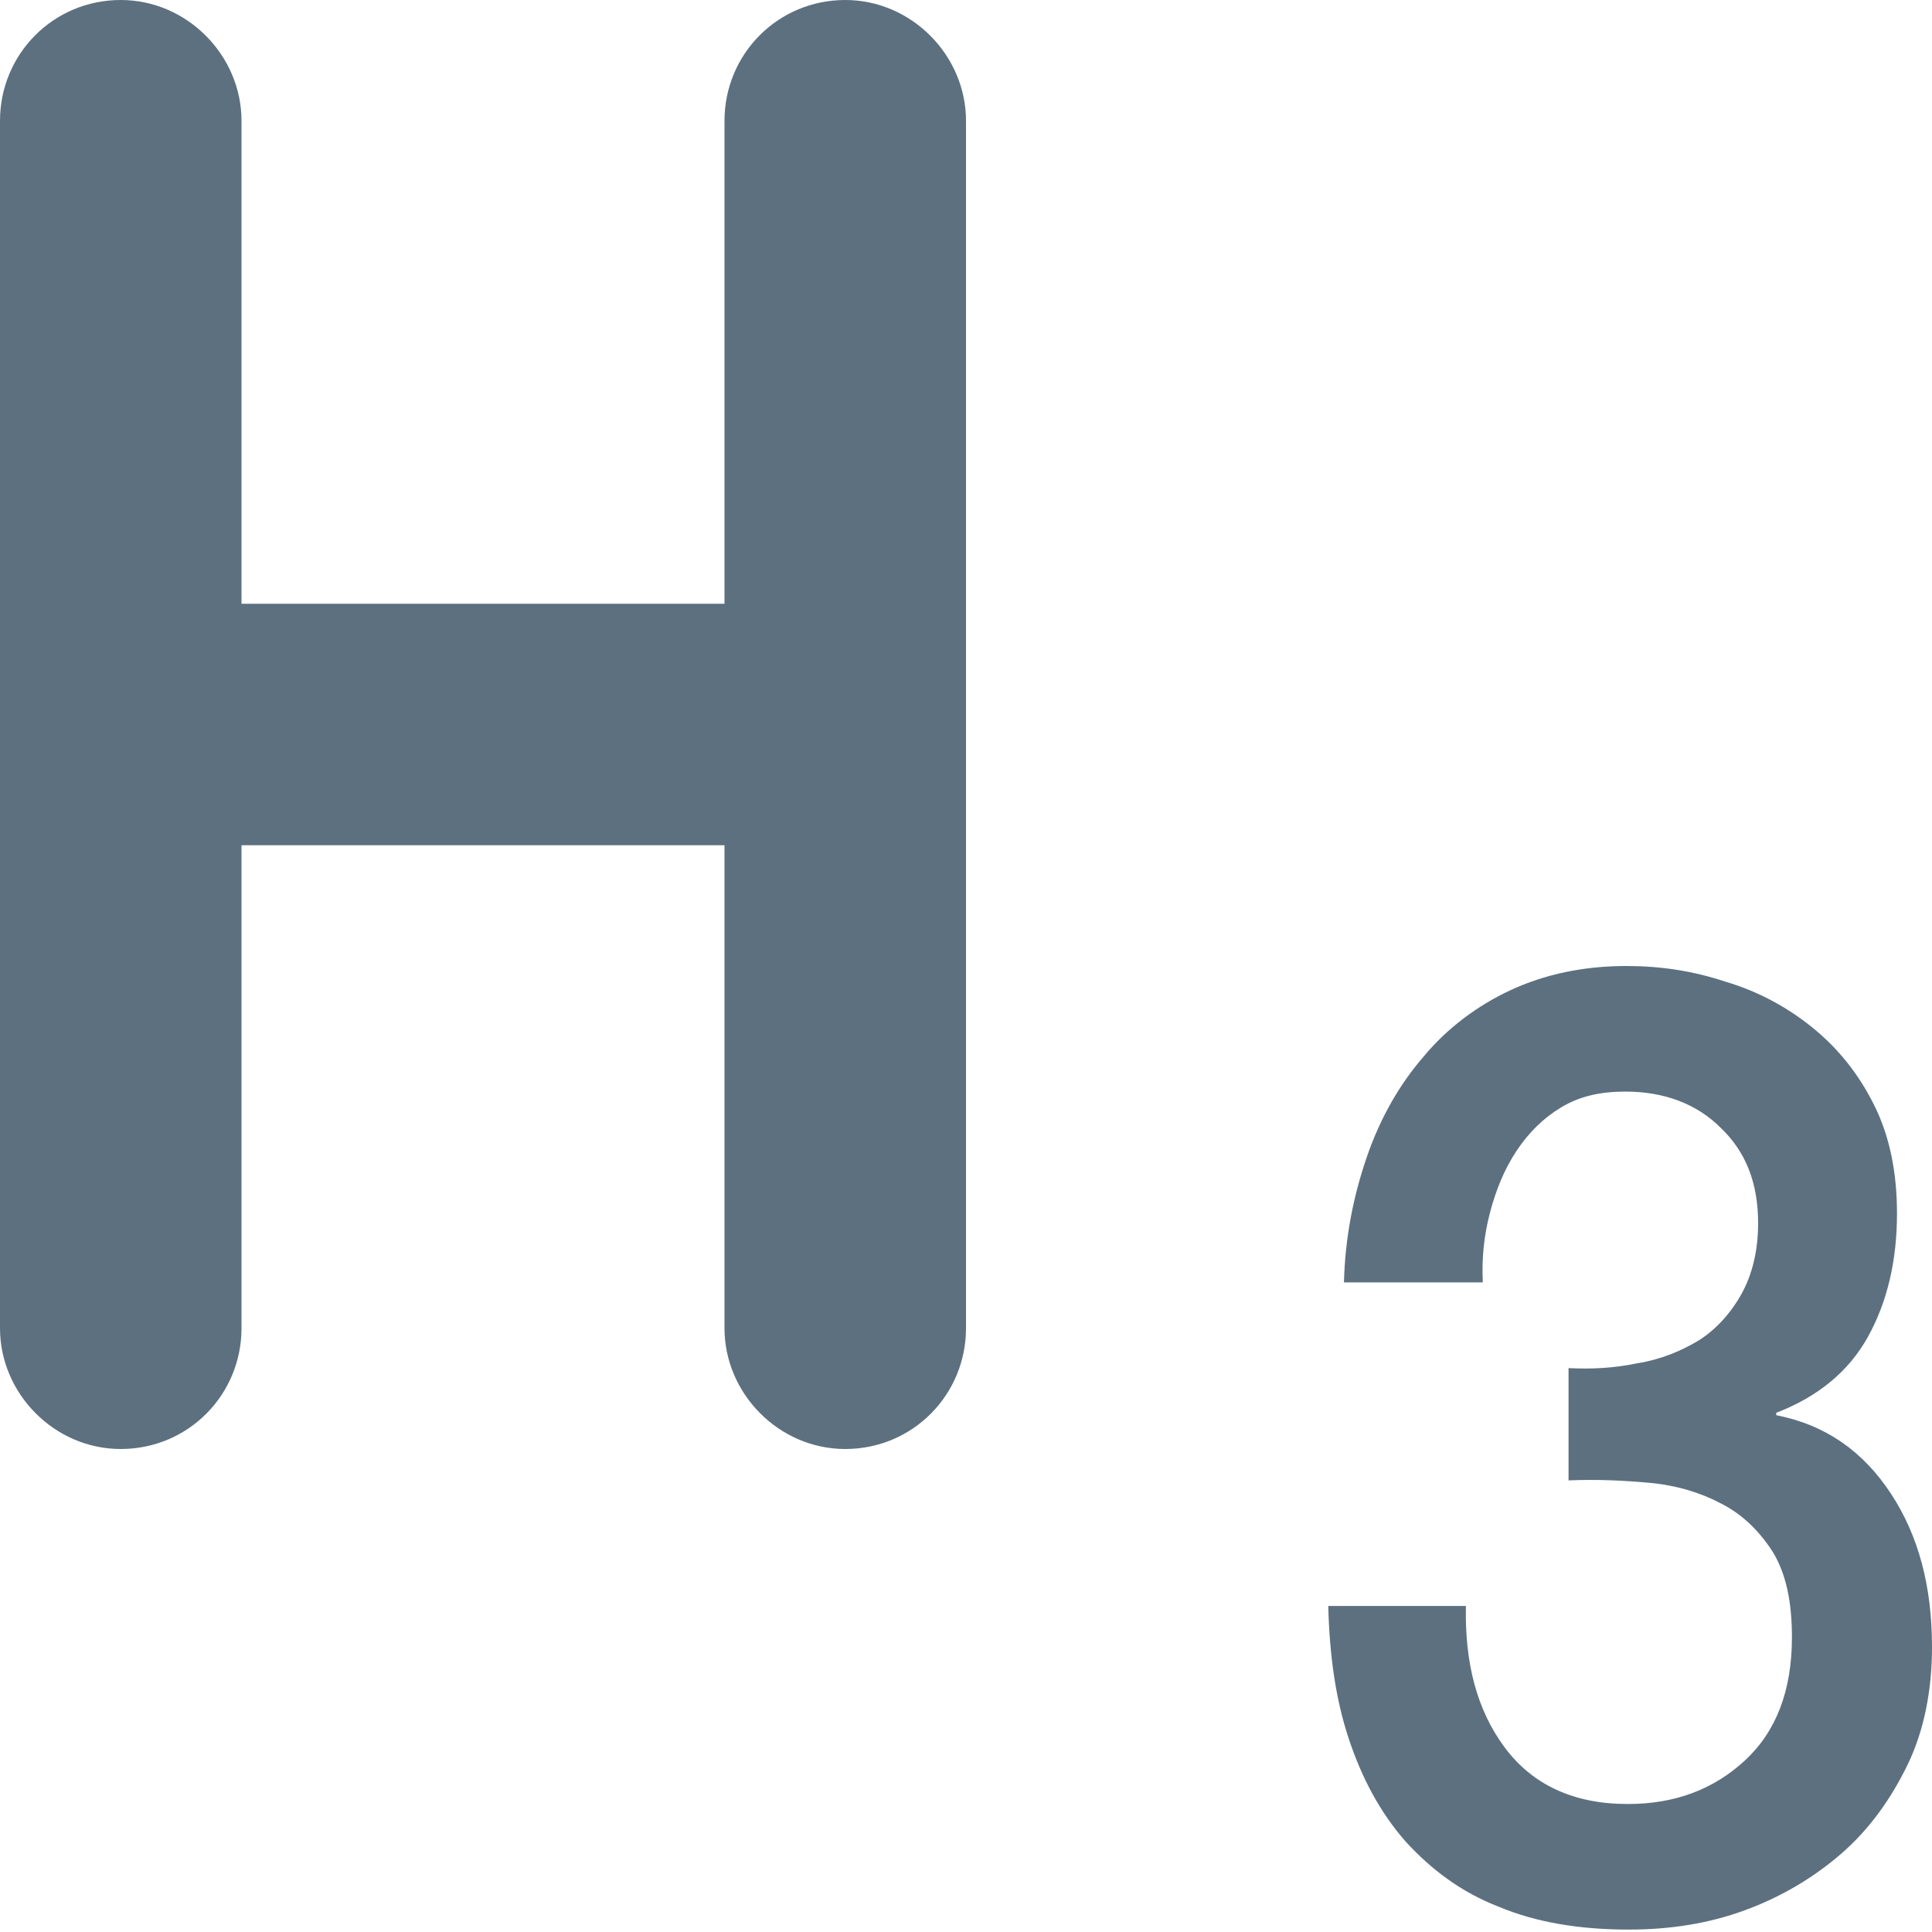
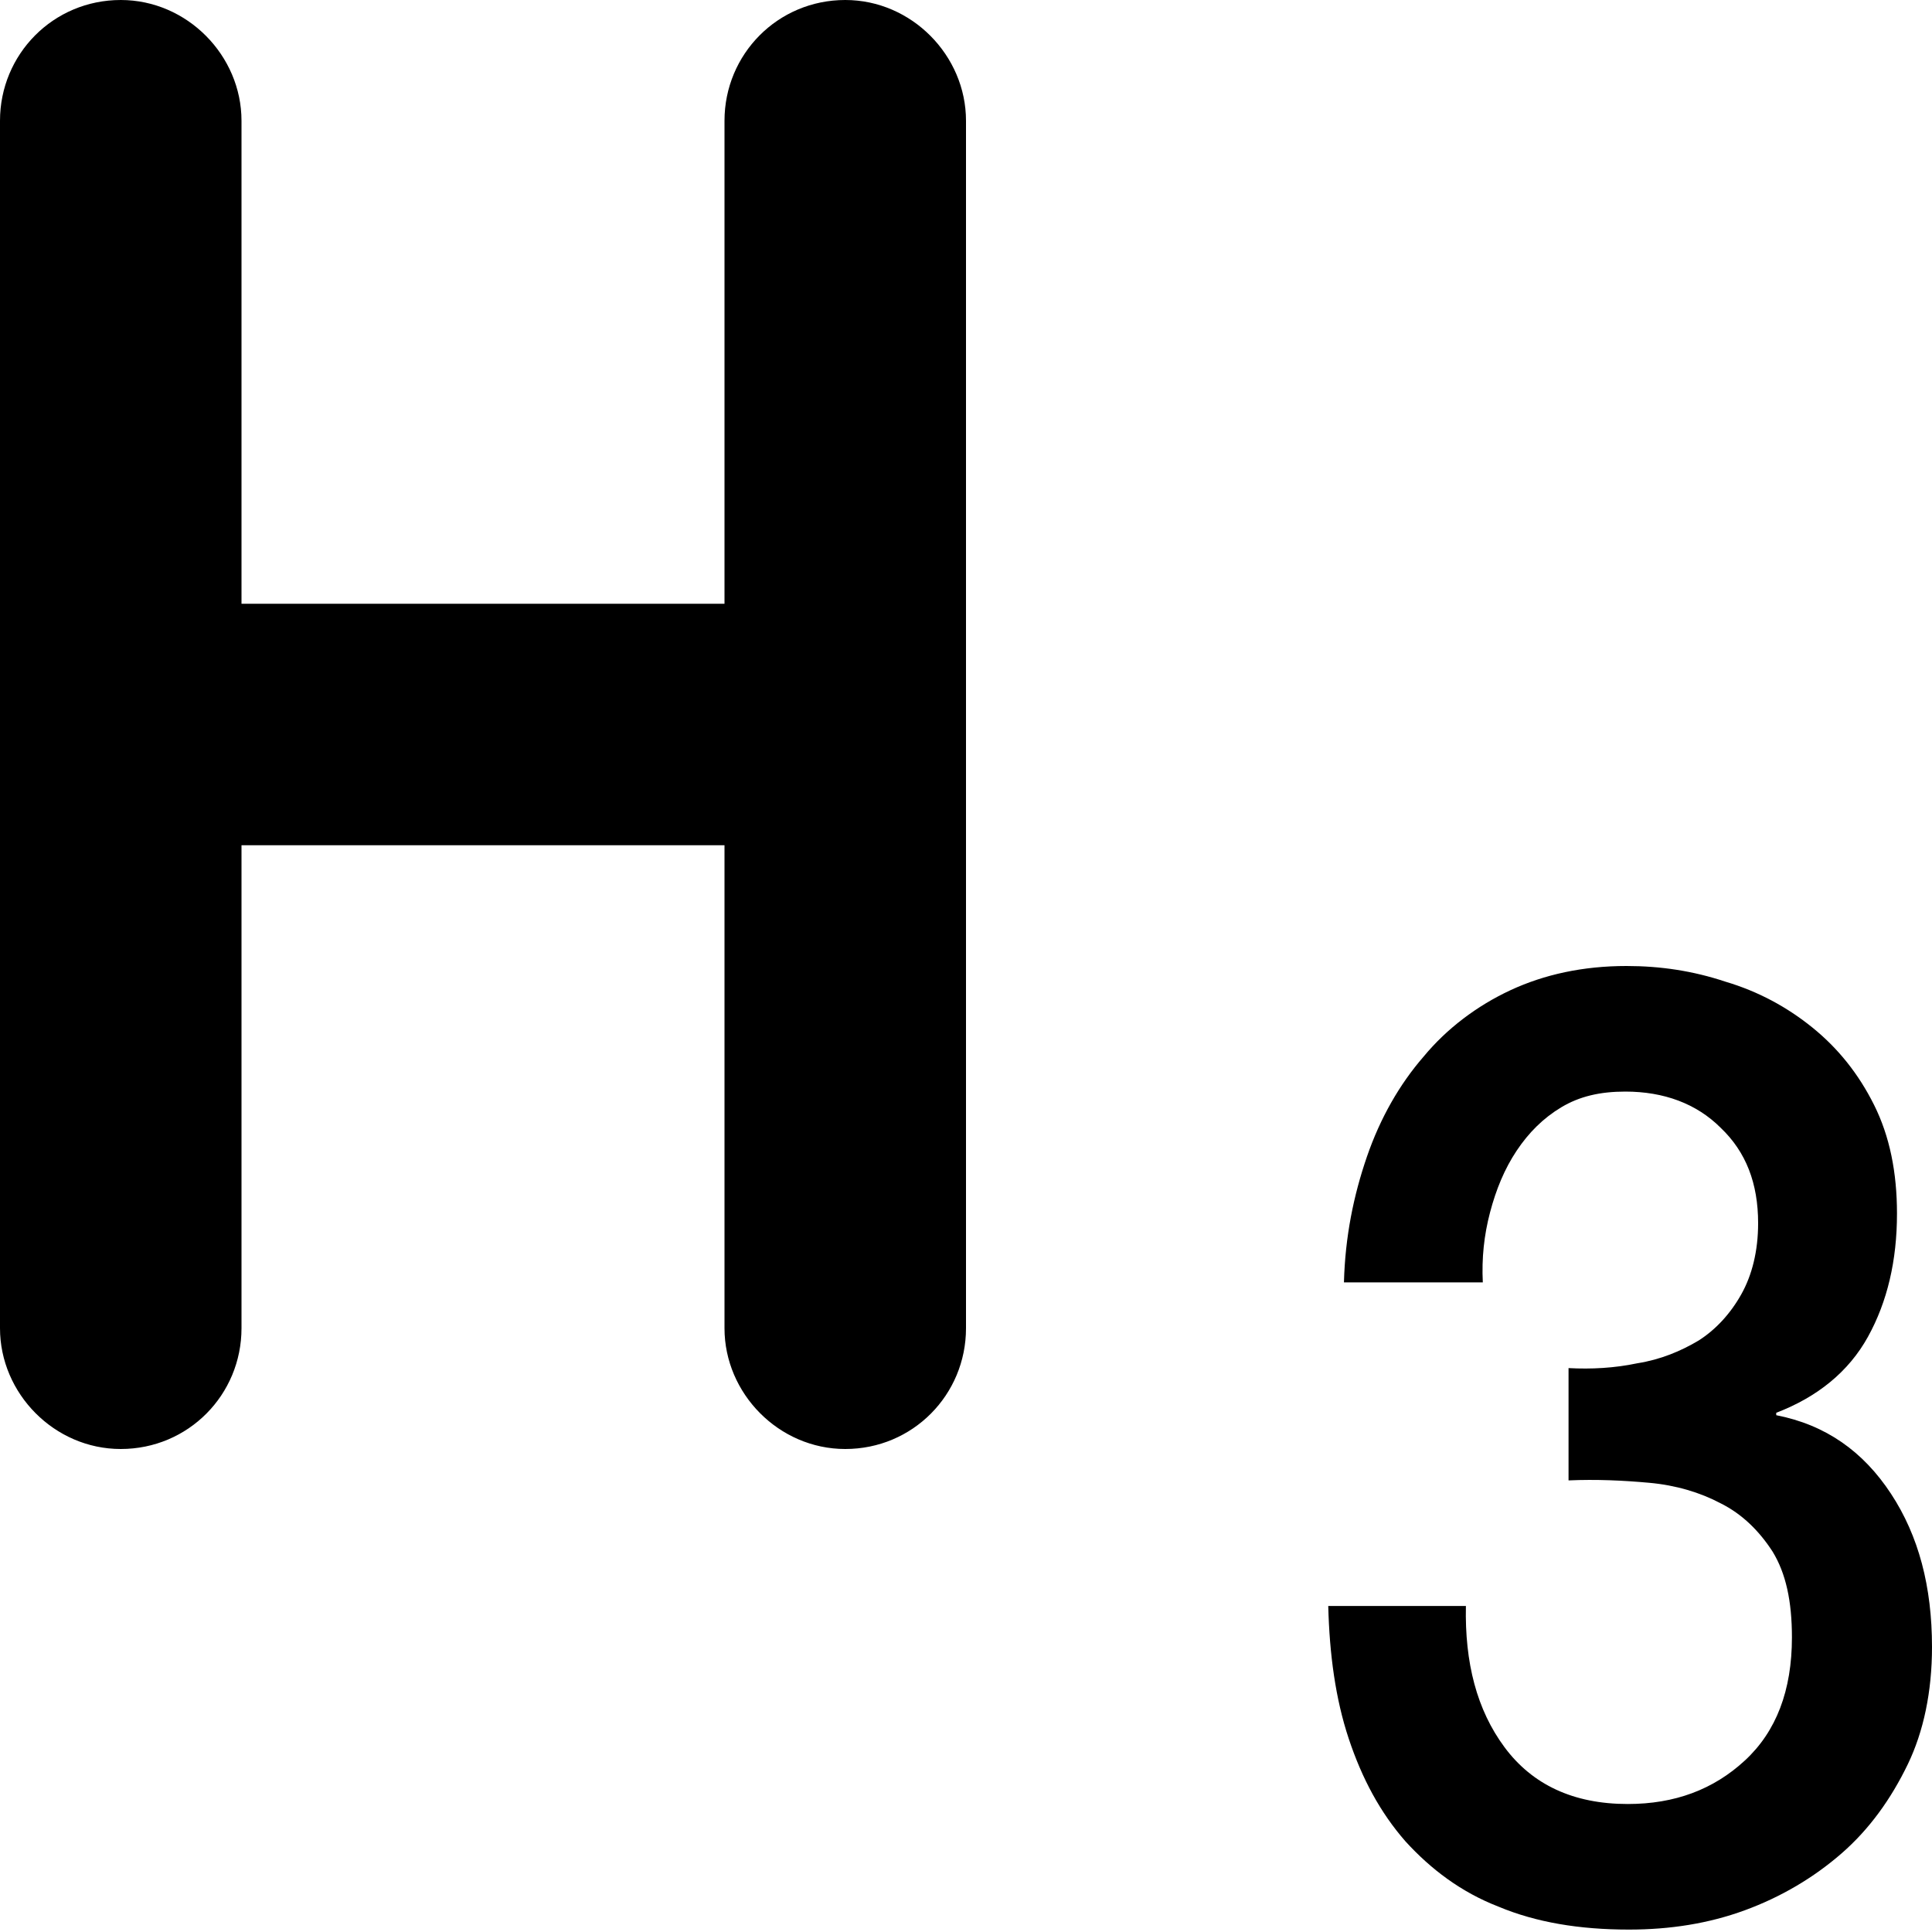
<svg xmlns="http://www.w3.org/2000/svg" width="16" height="16" viewBox="0 0 16 16" fill="none">
-   <path fill-rule="evenodd" clip-rule="evenodd" d="M1 0C0.44 0 0 0.45 0 1V11C0 11.54 0.45 12 1 12C1.56 12 2 11.55 2 11V7H6V11C6 11.54 6.45 12 7 12C7.56 12 8 11.55 8 11V1C8 0.46 7.55 0 7 0C6.44 0 6 0.45 6 1V5H2V1C2 0.46 1.55 0 1 0ZM14.71 11.72C15.12 11.8 15.43 12.02 15.66 12.37C15.89 12.72 16 13.14 16 13.64C16 14.01 15.93 14.34 15.8 14.61C15.66 14.9 15.48 15.15 15.25 15.35C15.02 15.55 14.75 15.71 14.45 15.82C14.15 15.93 13.83 15.98 13.49 15.98C13.08 15.98 12.72 15.92 12.41 15.79C12.1 15.67 11.85 15.48 11.64 15.25C11.43 15.01 11.28 14.73 11.17 14.4C11.06 14.07 11.01 13.7 11 13.3H12.14C12.13 13.77 12.23 14.16 12.46 14.47C12.69 14.78 13.03 14.94 13.48 14.94C13.87 14.94 14.19 14.82 14.45 14.58C14.71 14.34 14.84 14 14.84 13.56C14.84 13.26 14.79 13.03 14.68 12.85C14.57 12.68 14.43 12.54 14.25 12.45C14.08 12.36 13.88 12.3 13.66 12.28C13.44 12.26 13.22 12.25 12.99 12.26V11.33C13.18 11.34 13.37 11.33 13.56 11.29C13.75 11.26 13.92 11.19 14.07 11.1C14.21 11.01 14.33 10.88 14.42 10.72C14.51 10.56 14.56 10.36 14.56 10.13C14.56 9.8 14.46 9.54 14.25 9.34C14.05 9.14 13.78 9.04 13.46 9.04C13.25 9.04 13.08 9.08 12.93 9.17C12.78 9.26 12.66 9.38 12.56 9.53C12.46 9.68 12.39 9.85 12.34 10.04C12.29 10.23 12.27 10.42 12.28 10.62H11.13C11.14 10.24 11.21 9.9 11.32 9.58C11.43 9.26 11.59 8.98 11.79 8.75C11.98 8.52 12.23 8.33 12.51 8.2C12.79 8.07 13.11 8 13.47 8C13.75 8 14.02 8.04 14.29 8.13C14.56 8.21 14.8 8.34 15.01 8.51C15.22 8.68 15.39 8.89 15.52 9.15C15.65 9.41 15.71 9.71 15.71 10.05C15.71 10.44 15.63 10.78 15.47 11.07C15.31 11.36 15.05 11.57 14.71 11.7V11.72Z" fill="#5C7080" />
+   <path fill-rule="evenodd" clip-rule="evenodd" d="M1 0C0.44 0 0 0.45 0 1V11C0 11.54 0.45 12 1 12C1.56 12 2 11.55 2 11V7H6V11C6 11.54 6.45 12 7 12C7.56 12 8 11.55 8 11V1C8 0.46 7.55 0 7 0C6.44 0 6 0.45 6 1V5H2V1C2 0.46 1.55 0 1 0ZM14.71 11.72C15.12 11.8 15.43 12.02 15.66 12.37C15.89 12.72 16 13.14 16 13.64C16 14.01 15.93 14.34 15.8 14.61C15.66 14.9 15.48 15.15 15.25 15.35C15.02 15.55 14.75 15.71 14.45 15.82C14.15 15.93 13.83 15.98 13.49 15.98C13.08 15.98 12.72 15.92 12.41 15.79C12.1 15.67 11.85 15.48 11.64 15.25C11.43 15.01 11.28 14.73 11.17 14.4C11.06 14.07 11.01 13.7 11 13.3H12.14C12.13 13.77 12.23 14.16 12.46 14.47C12.69 14.78 13.03 14.94 13.48 14.94C13.87 14.94 14.19 14.82 14.45 14.58C14.71 14.34 14.84 14 14.84 13.56C14.84 13.26 14.79 13.03 14.68 12.85C14.57 12.68 14.43 12.54 14.25 12.45C14.08 12.36 13.88 12.3 13.66 12.28C13.44 12.26 13.22 12.25 12.99 12.26V11.33C13.18 11.34 13.37 11.33 13.56 11.29C13.75 11.26 13.92 11.19 14.07 11.1C14.21 11.01 14.33 10.88 14.42 10.72C14.51 10.56 14.56 10.36 14.56 10.13C14.56 9.8 14.46 9.54 14.25 9.34C14.05 9.14 13.78 9.04 13.46 9.04C13.25 9.04 13.08 9.08 12.93 9.17C12.78 9.26 12.66 9.38 12.56 9.53C12.46 9.68 12.39 9.85 12.34 10.04C12.29 10.23 12.27 10.42 12.28 10.62H11.13C11.14 10.24 11.21 9.9 11.32 9.58C11.43 9.26 11.59 8.98 11.79 8.75C11.98 8.52 12.23 8.33 12.51 8.2C12.79 8.07 13.11 8 13.47 8C13.75 8 14.02 8.04 14.29 8.13C14.56 8.21 14.8 8.34 15.01 8.51C15.22 8.68 15.39 8.89 15.52 9.15C15.65 9.41 15.71 9.71 15.71 10.05C15.71 10.44 15.63 10.78 15.47 11.07C15.31 11.36 15.05 11.57 14.71 11.7V11.72Z" fill="black" />
</svg>
